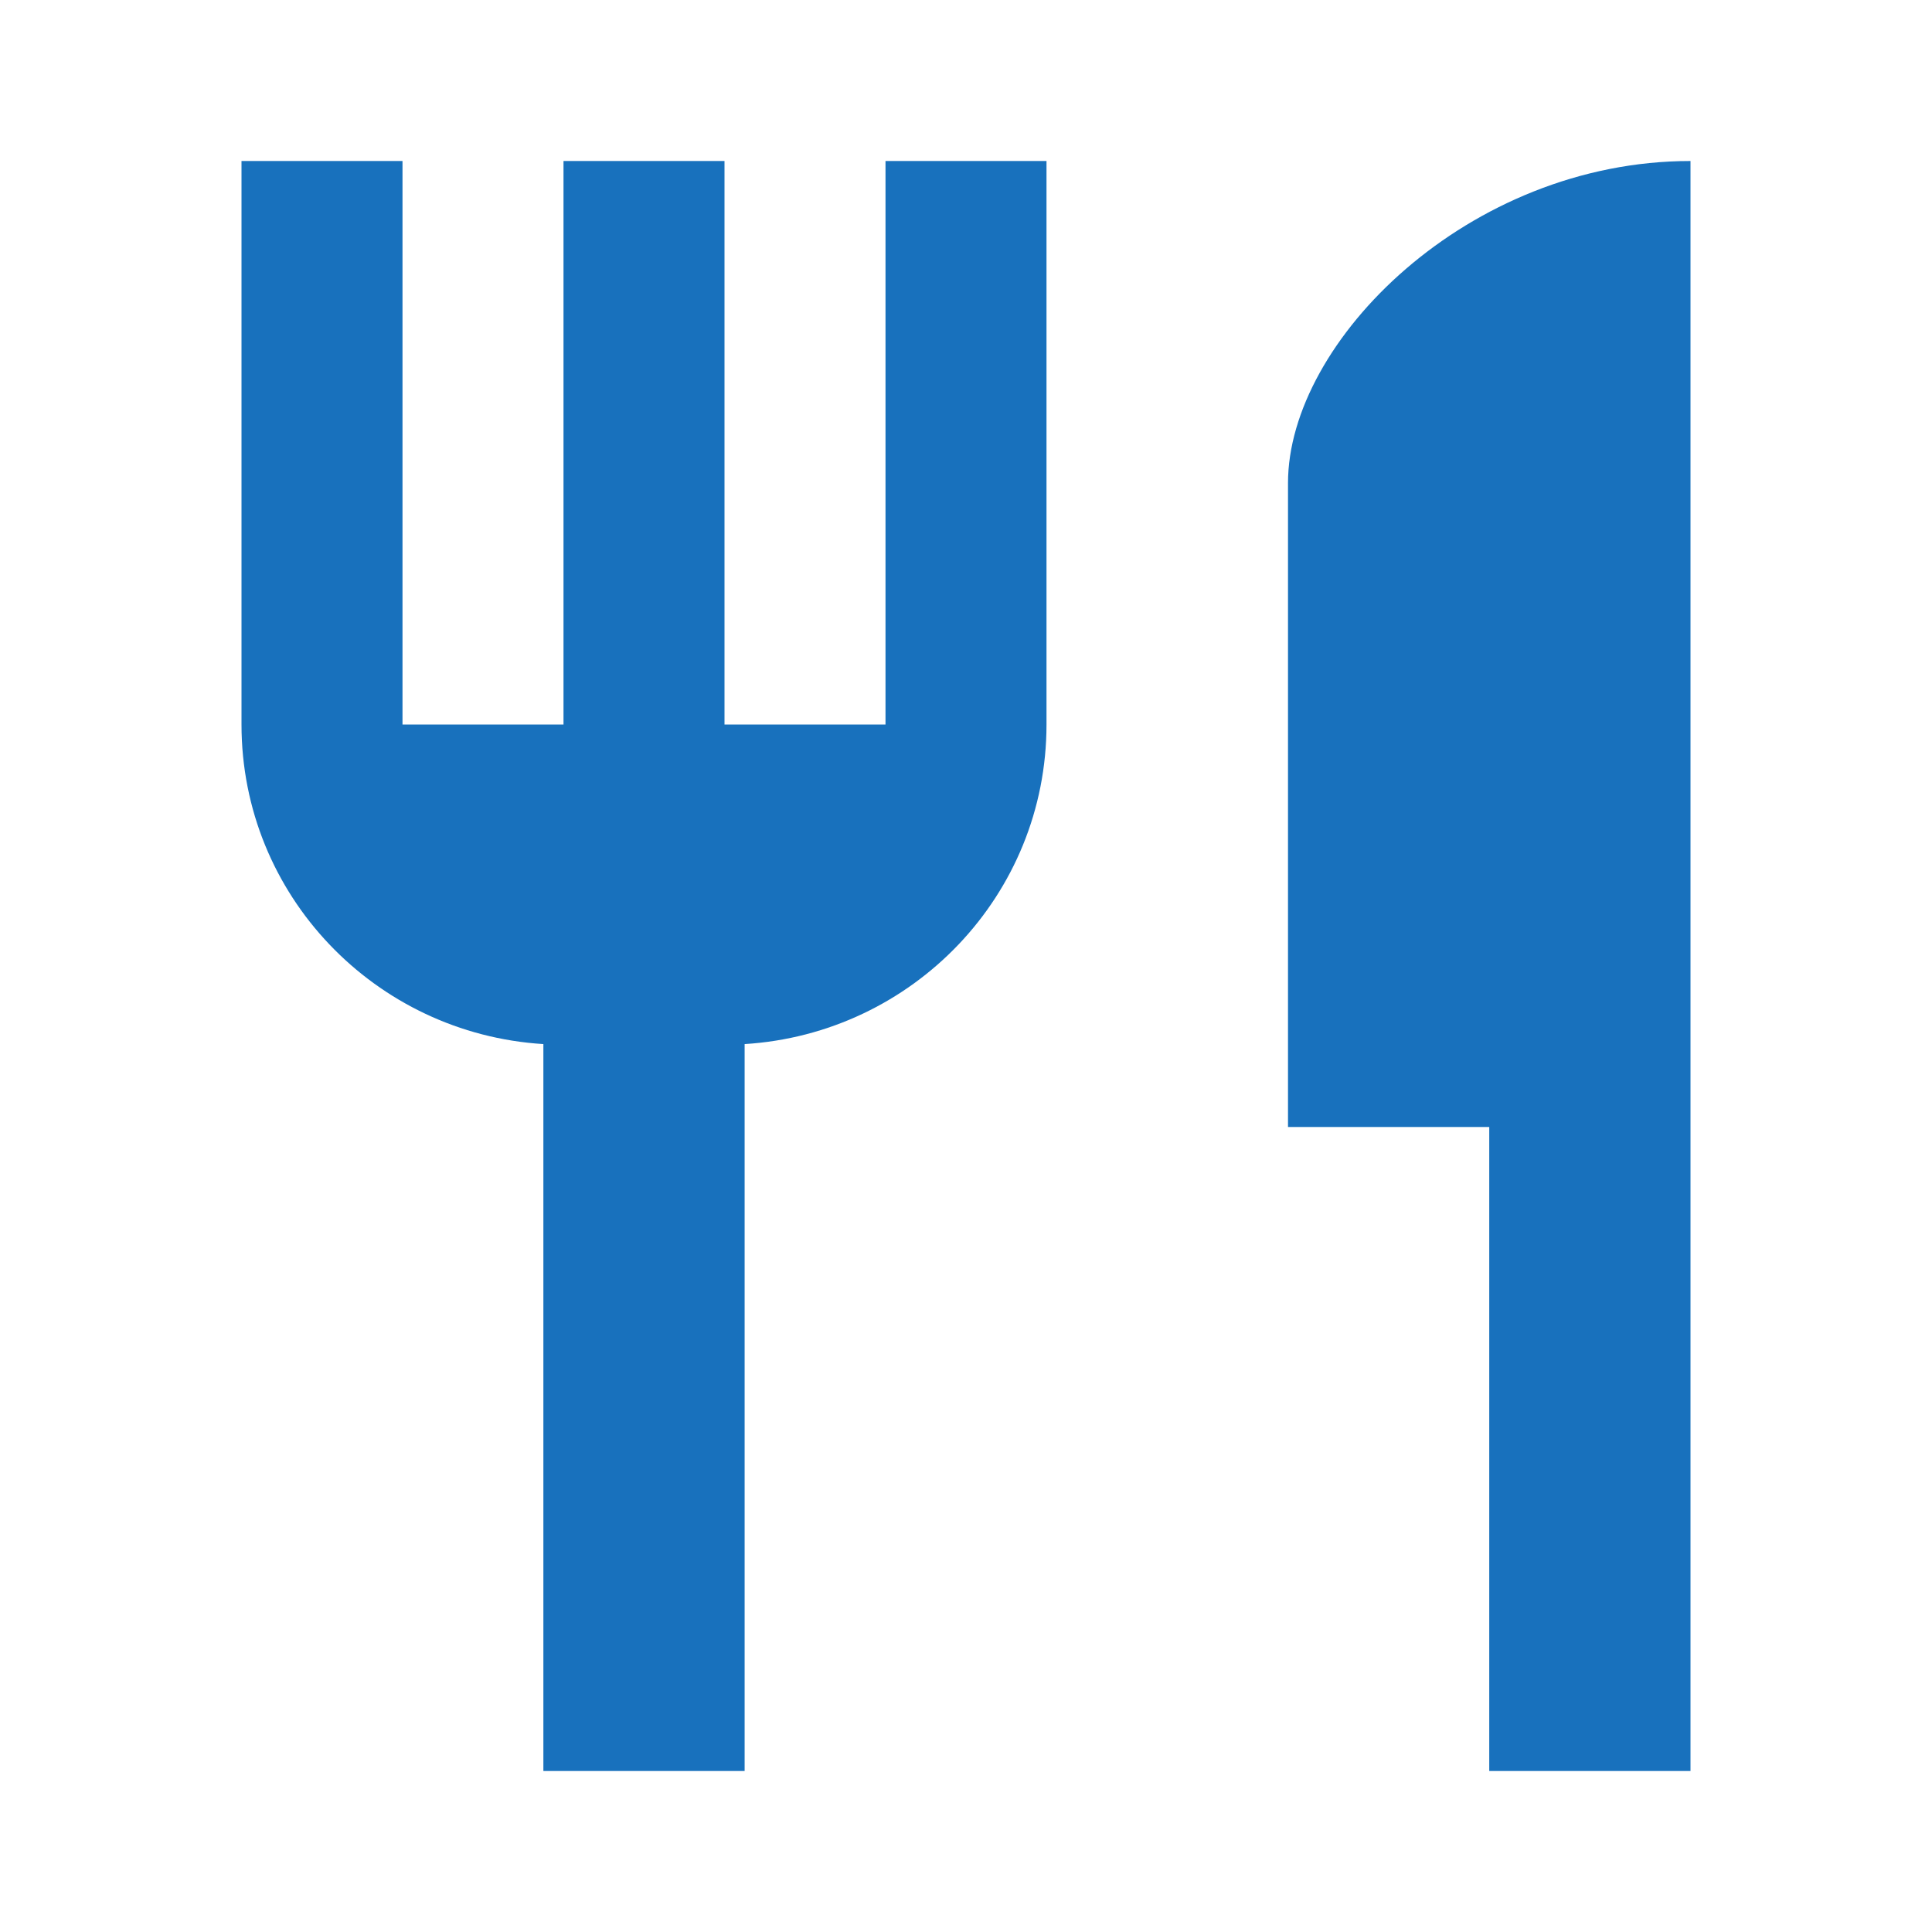
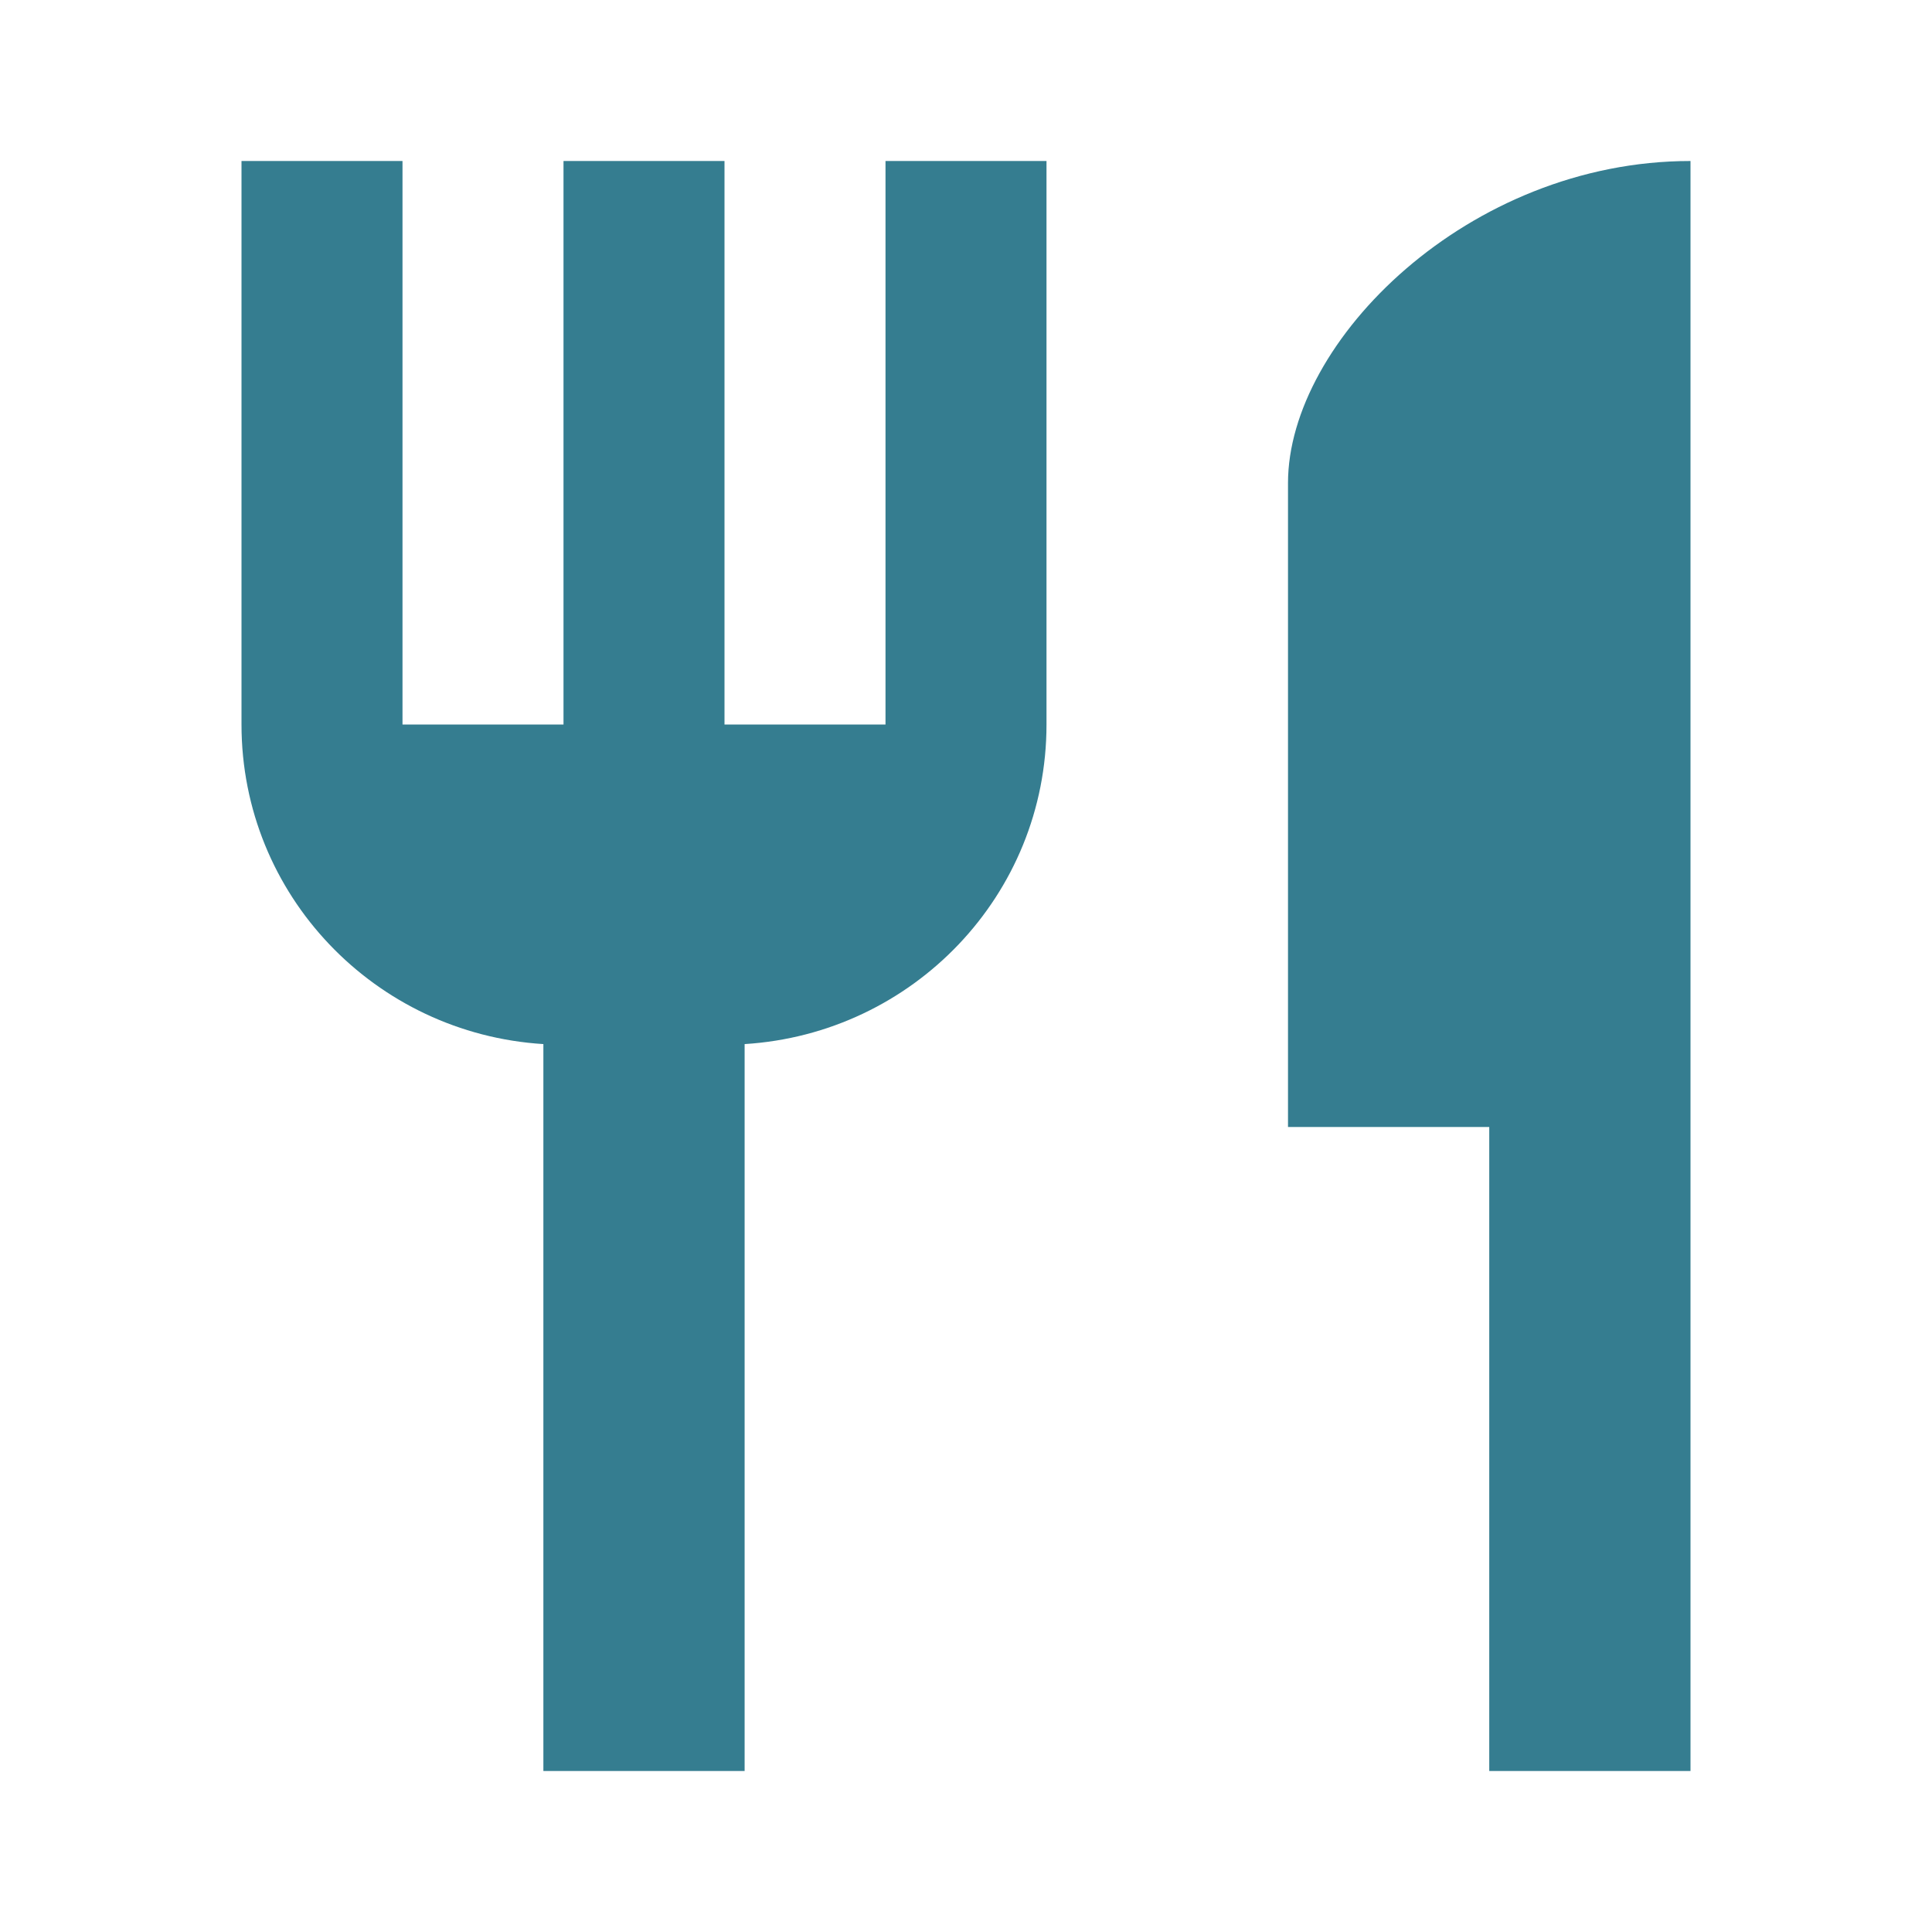
<svg xmlns="http://www.w3.org/2000/svg" id="Layer_1" version="1.1" viewBox="0 0 24 24">
  <defs>
    <style>
      .st0 {
        fill: none;
      }

      .st1 {
-         fill: #1871bd;
+         fill: #357d90;
      }

      .st2 {
        clip-path: url(#clippath);
      }
    </style>
    <clipPath id="clippath">
      <rect class="st0" width="24" height="24" />
    </clipPath>
  </defs>
  <g class="st2">
    <path class="st1" d="M11,9h-2V2h-2v7h-2V2h-2v7c0,2.12,1.66,3.84,3.75,3.97v9.03h2.5v-9.03c2.09-.13,3.75-1.85,3.75-3.97V2h-2v7ZM16,6v8h2.5v8h2.5V2c-2.76,0-5,2.24-5,4Z" />
  </g>
</svg>
